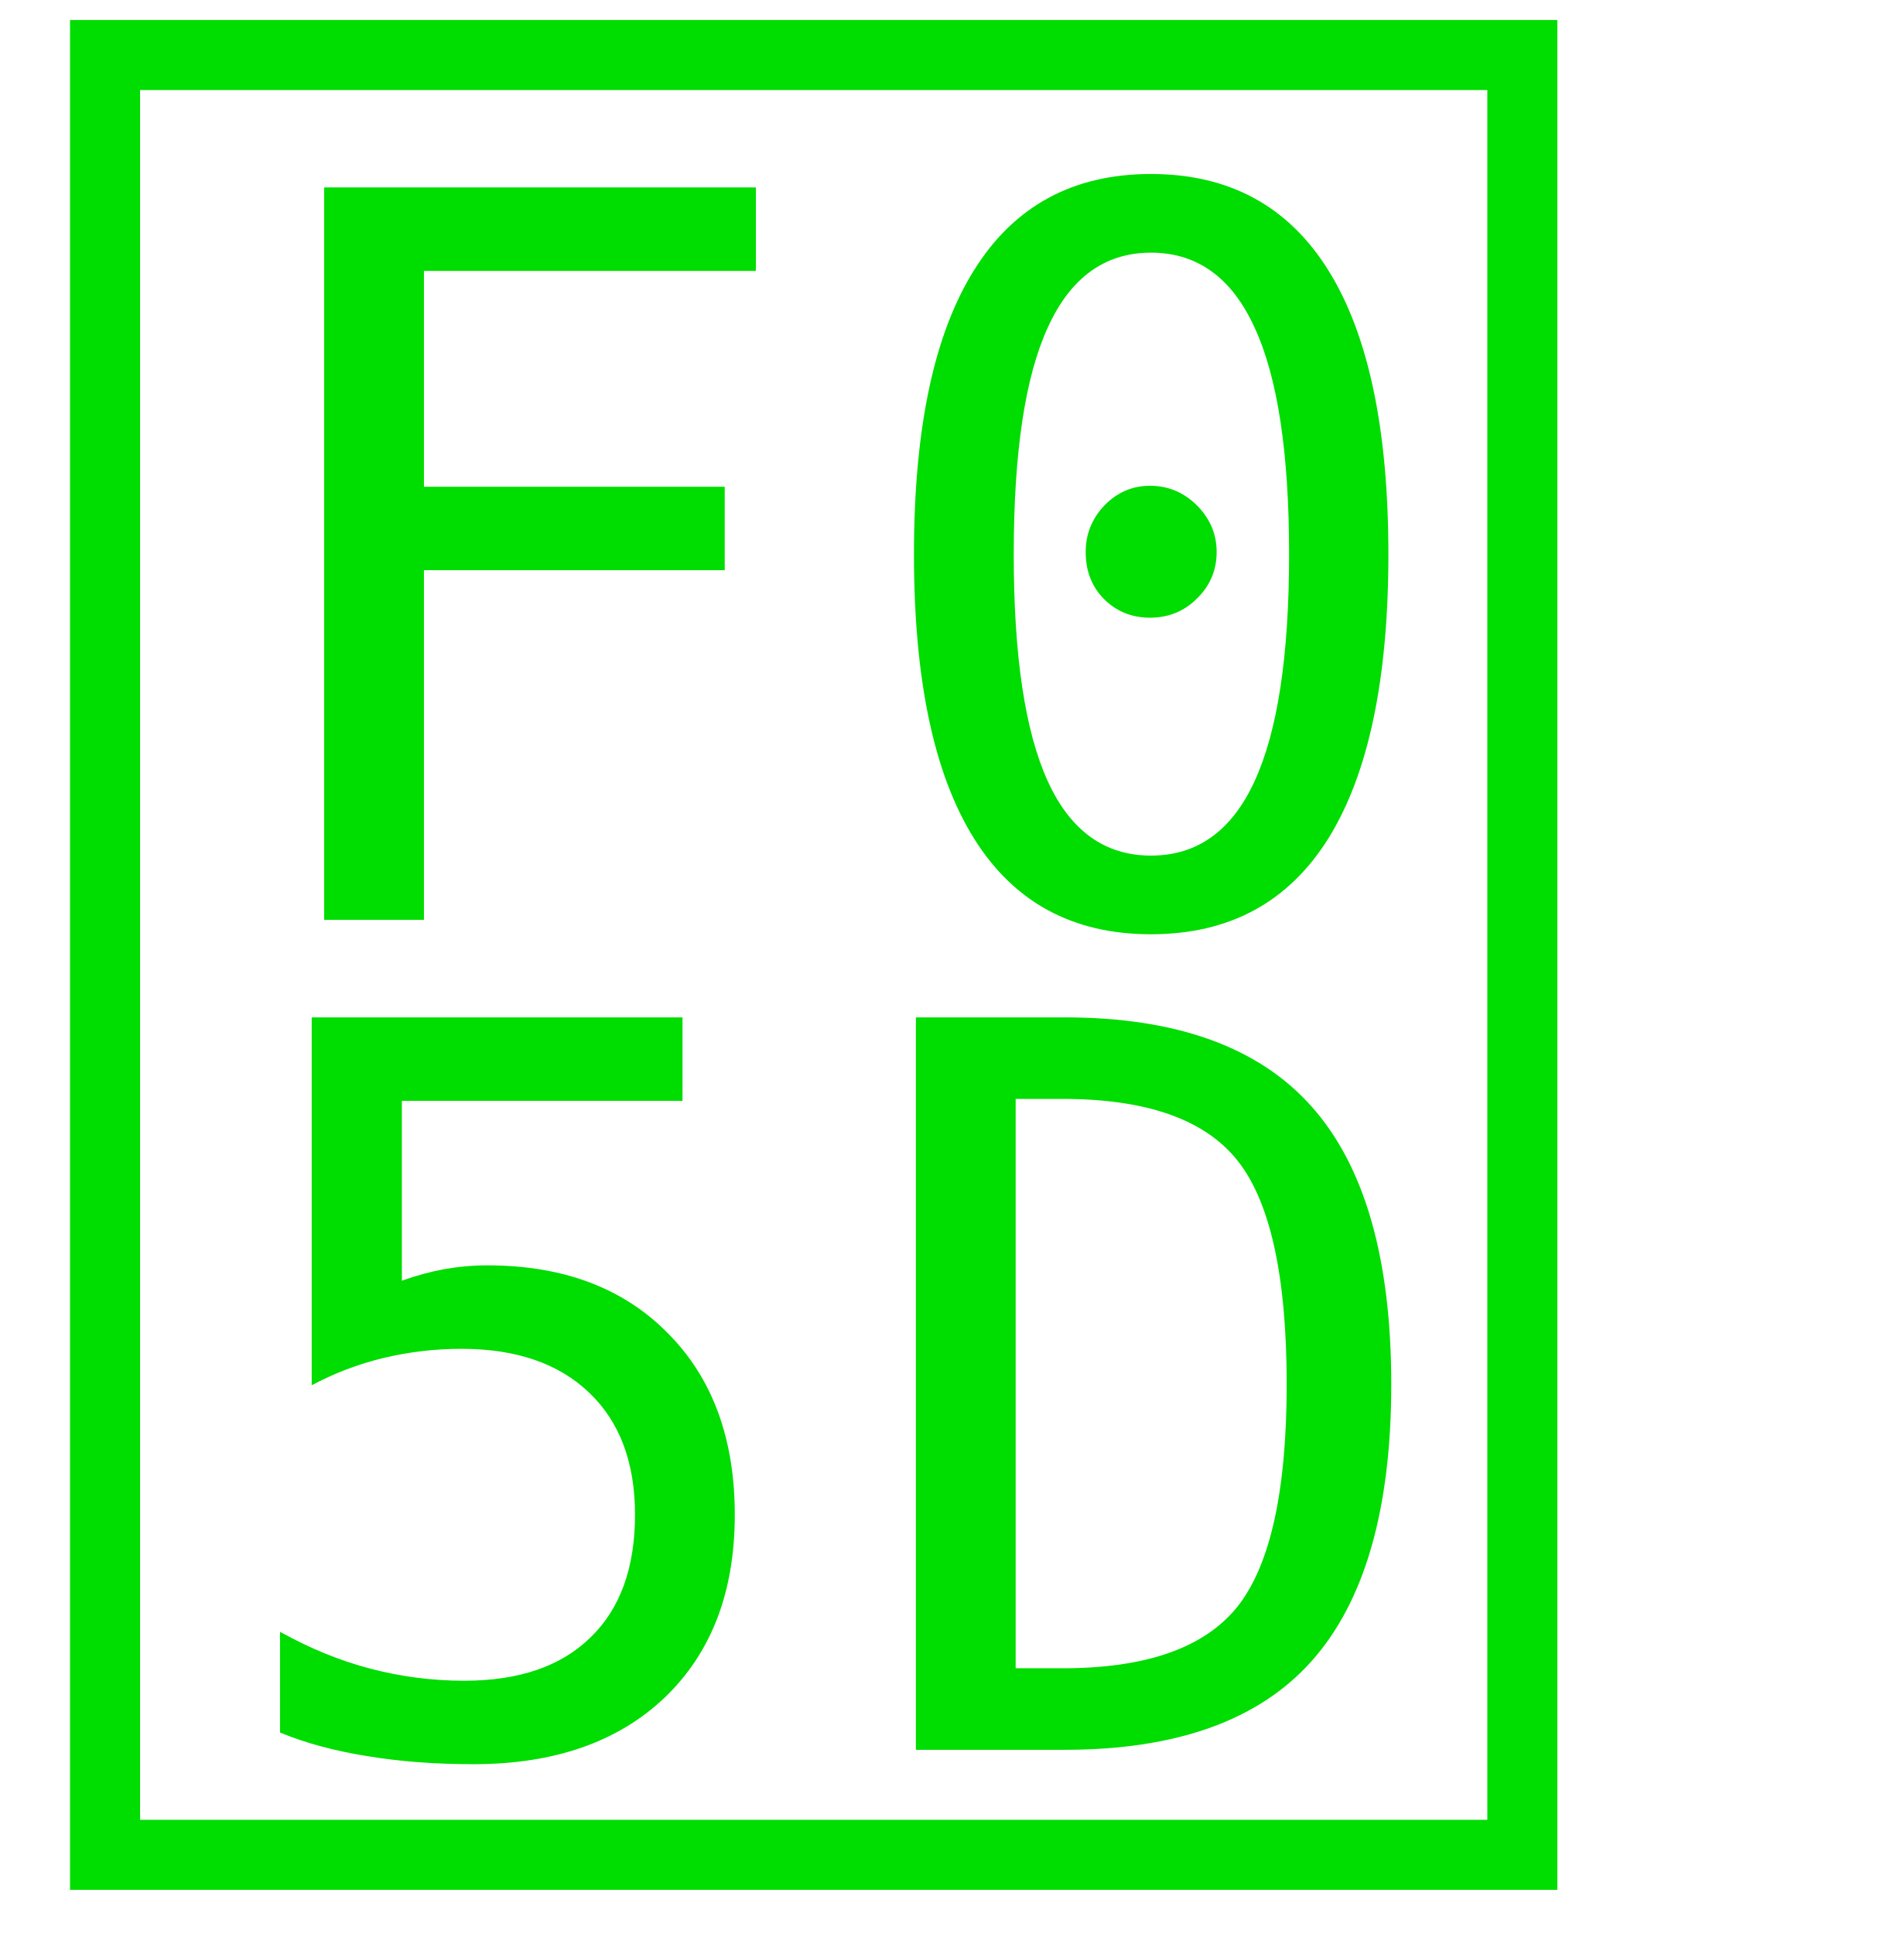
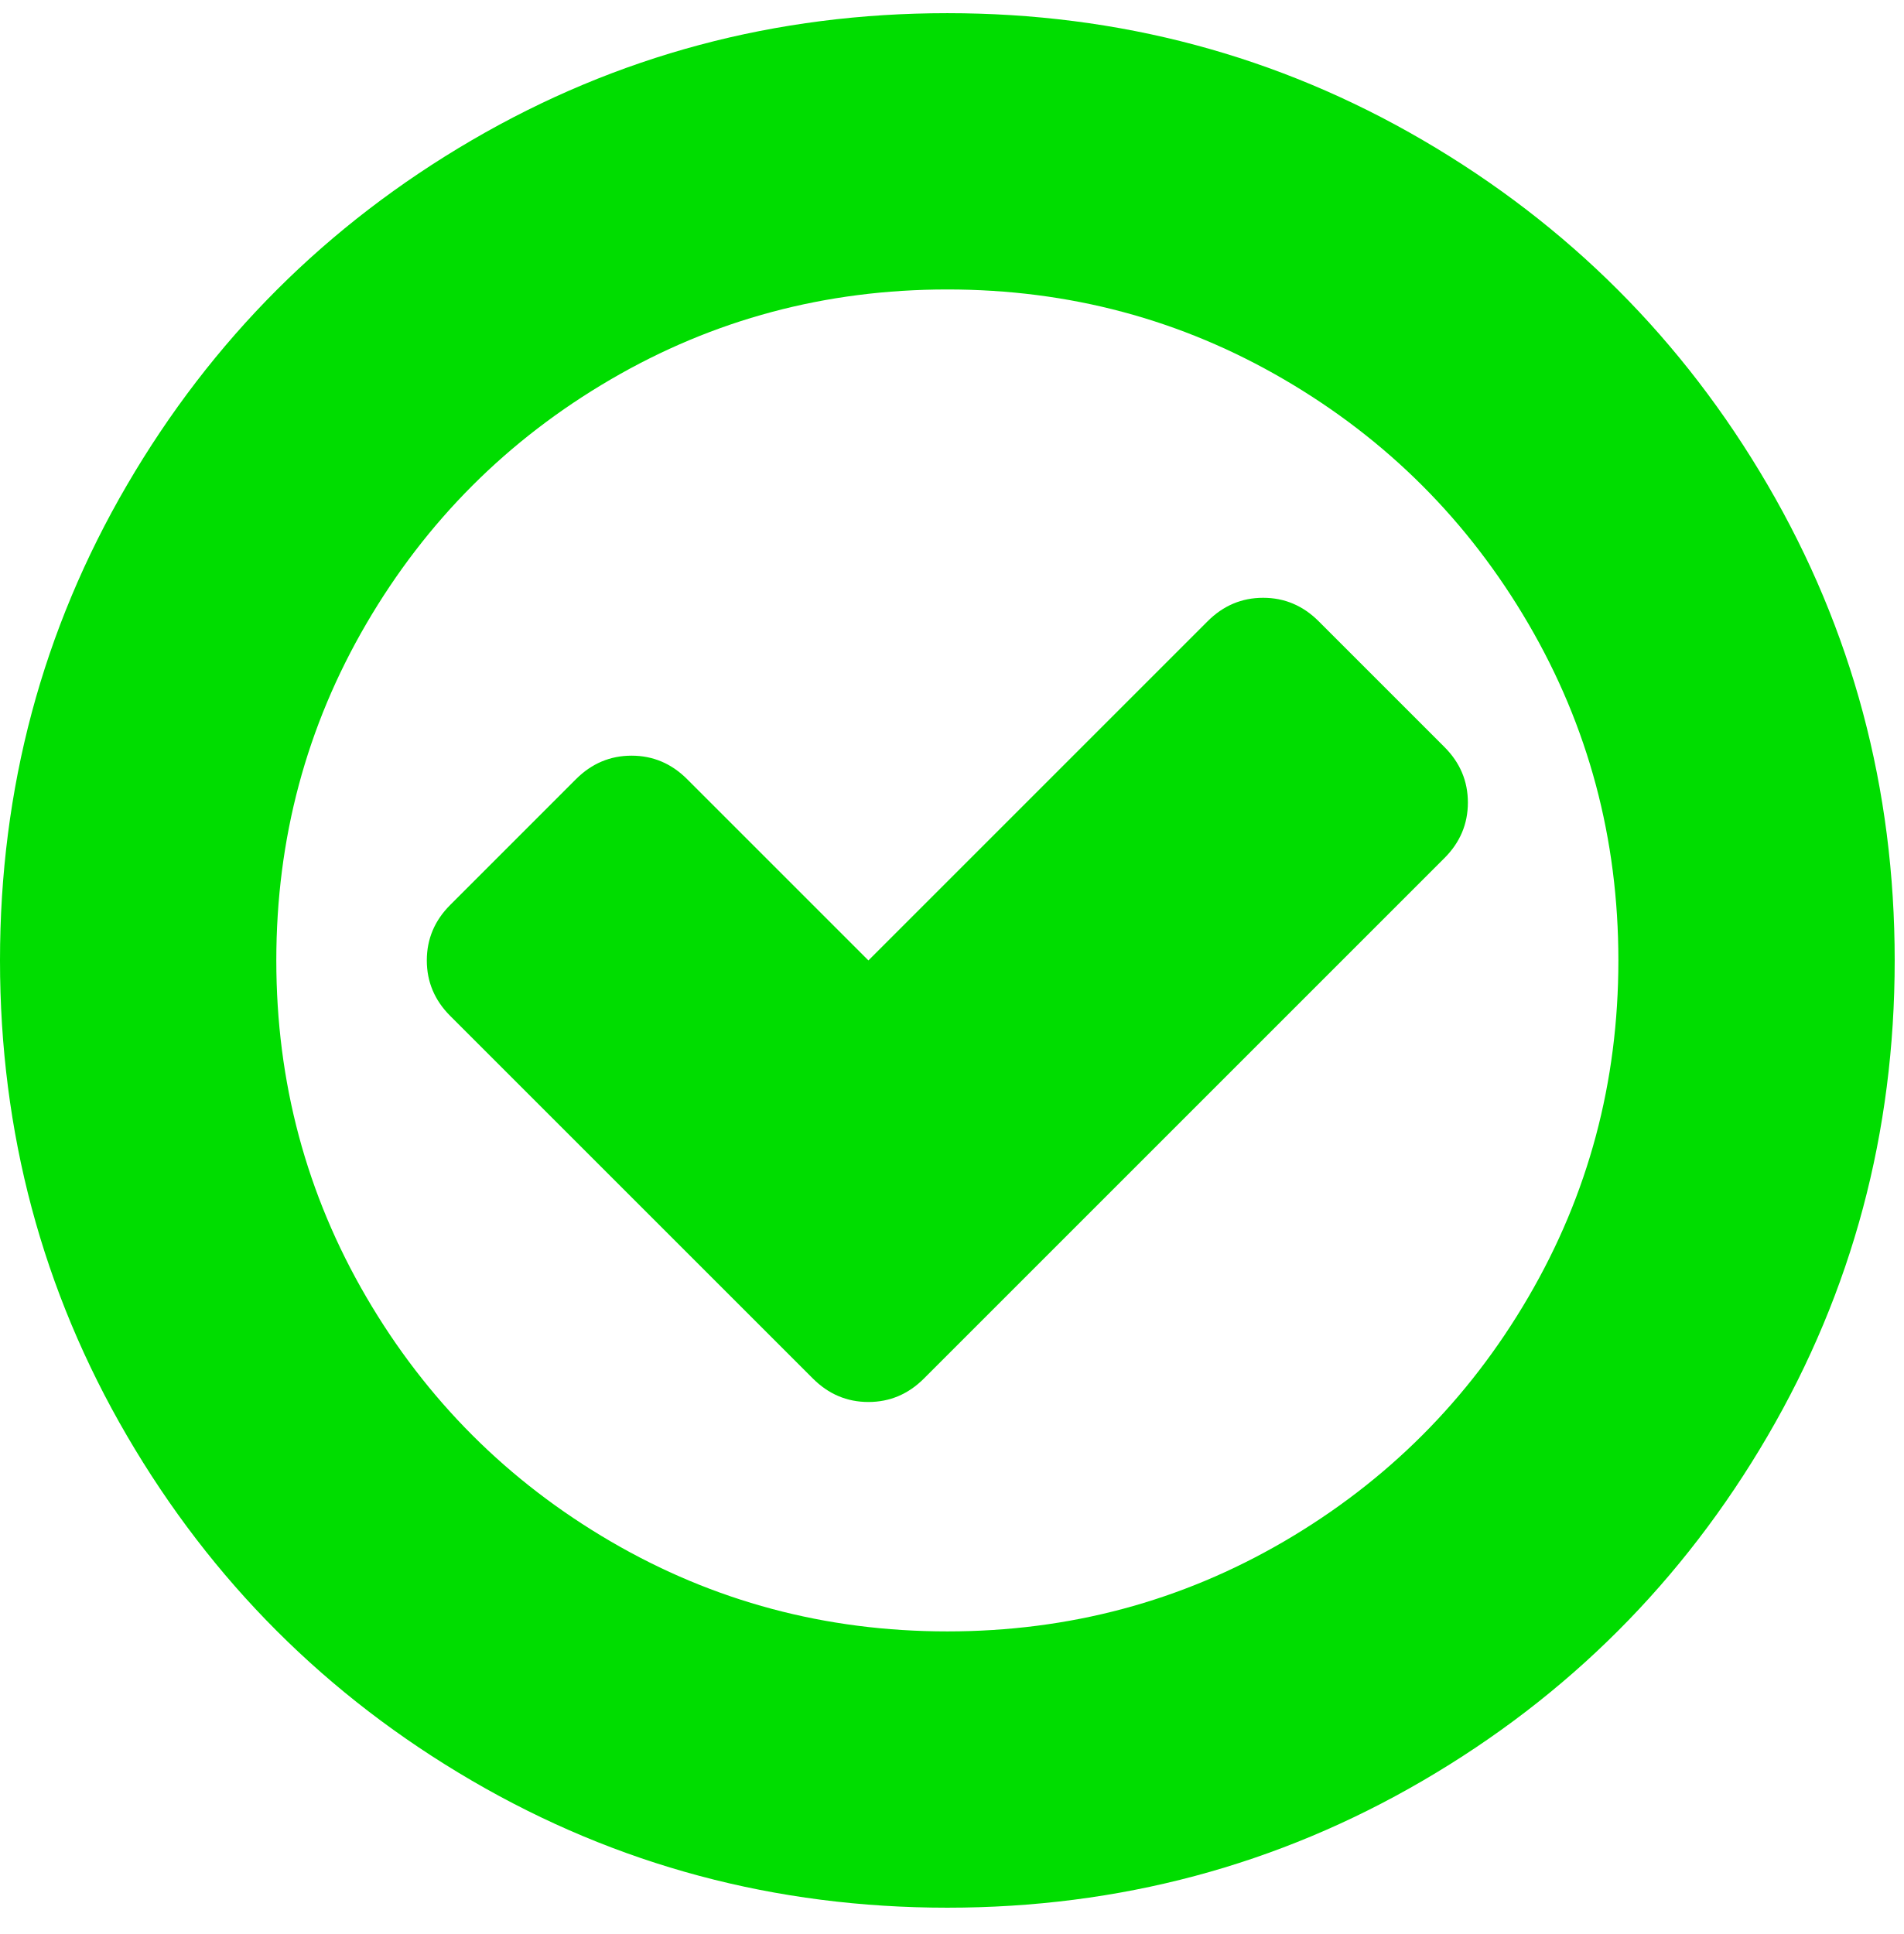
<svg xmlns="http://www.w3.org/2000/svg" width="62px" height="63px" viewBox="0 0 62 63" version="1.1">
  <defs />
-   <g id="Page-1" stroke="none" stroke-width="1" fill="none" fill-rule="evenodd" font-size="72" font-family="FontAwesome" font-weight="normal">
-     <text id="" fill="#00DD00">
-       <tspan x="0" y="57"></tspan>
-     </text>
+   <g id="Page-1" stroke="none" stroke-width="1" fill="none" fill-rule="evenodd">
+     <g id="in" transform="translate(0, -5)" fill="#00DD00">
+       <g id="Page-1">
+         <path d="M47.049,32.951 L30.094,49.906 C29.585,50.415 28.982,50.67 28.286,50.67 C27.589,50.67 26.987,50.415 26.478,49.906 L14.665,38.094 C14.156,37.585 13.902,36.982 13.902,36.286 C13.902,35.589 14.156,34.987 14.665,34.478 L18.763,30.379 C19.272,29.871 19.875,29.616 20.571,29.616 C21.268,29.616 21.871,29.871 22.379,30.379 L28.286,36.286 L39.335,25.237 C39.844,24.728 40.446,24.473 41.143,24.473 C41.839,24.473 42.442,24.728 42.951,25.237 L47.049,29.335 C47.558,29.844 47.812,30.446 47.812,31.143 C47.812,31.839 47.558,32.442 47.049,32.951 L47.049,32.951 Z M52.714,36.286 C52.714,32.321 51.737,28.665 49.781,25.317 C47.826,21.969 45.174,19.317 41.826,17.362 C38.478,15.406 34.821,14.429 30.857,14.429 C26.893,14.429 23.237,15.406 19.888,17.362 C16.54,19.317 13.888,21.969 11.933,25.317 C9.978,28.665 9,32.321 9,36.286 C9,40.25 9.978,43.906 11.933,47.254 C13.888,50.603 16.54,53.254 19.888,55.21 C23.237,57.165 26.893,58.143 30.857,58.143 C34.821,58.143 38.478,57.165 41.826,55.21 C45.174,53.254 47.826,50.603 49.781,47.254 C51.737,43.906 52.714,40.25 52.714,36.286 L52.714,36.286 Z M61.714,36.286 C61.714,41.884 60.335,47.047 57.576,51.775 C54.817,56.502 51.074,60.246 46.346,63.004 C41.618,65.763 36.455,67.143 30.857,67.143 C25.259,67.143 20.096,65.763 15.368,63.004 C10.641,60.246 6.897,56.502 4.138,51.775 C1.379,47.047 0,41.884 0,36.286 C0,30.687 1.379,25.525 4.138,20.797 C6.897,16.069 10.641,12.326 15.368,9.567 C20.096,6.808 25.259,5.429 30.857,5.429 C36.455,5.429 41.618,6.808 46.346,9.567 C51.074,12.326 54.817,16.069 57.576,20.797 C60.335,25.525 61.714,30.687 61.714,36.286 L61.714,36.286 Z" id="" />
+       </g>
+     </g>
  </g>
</svg>
